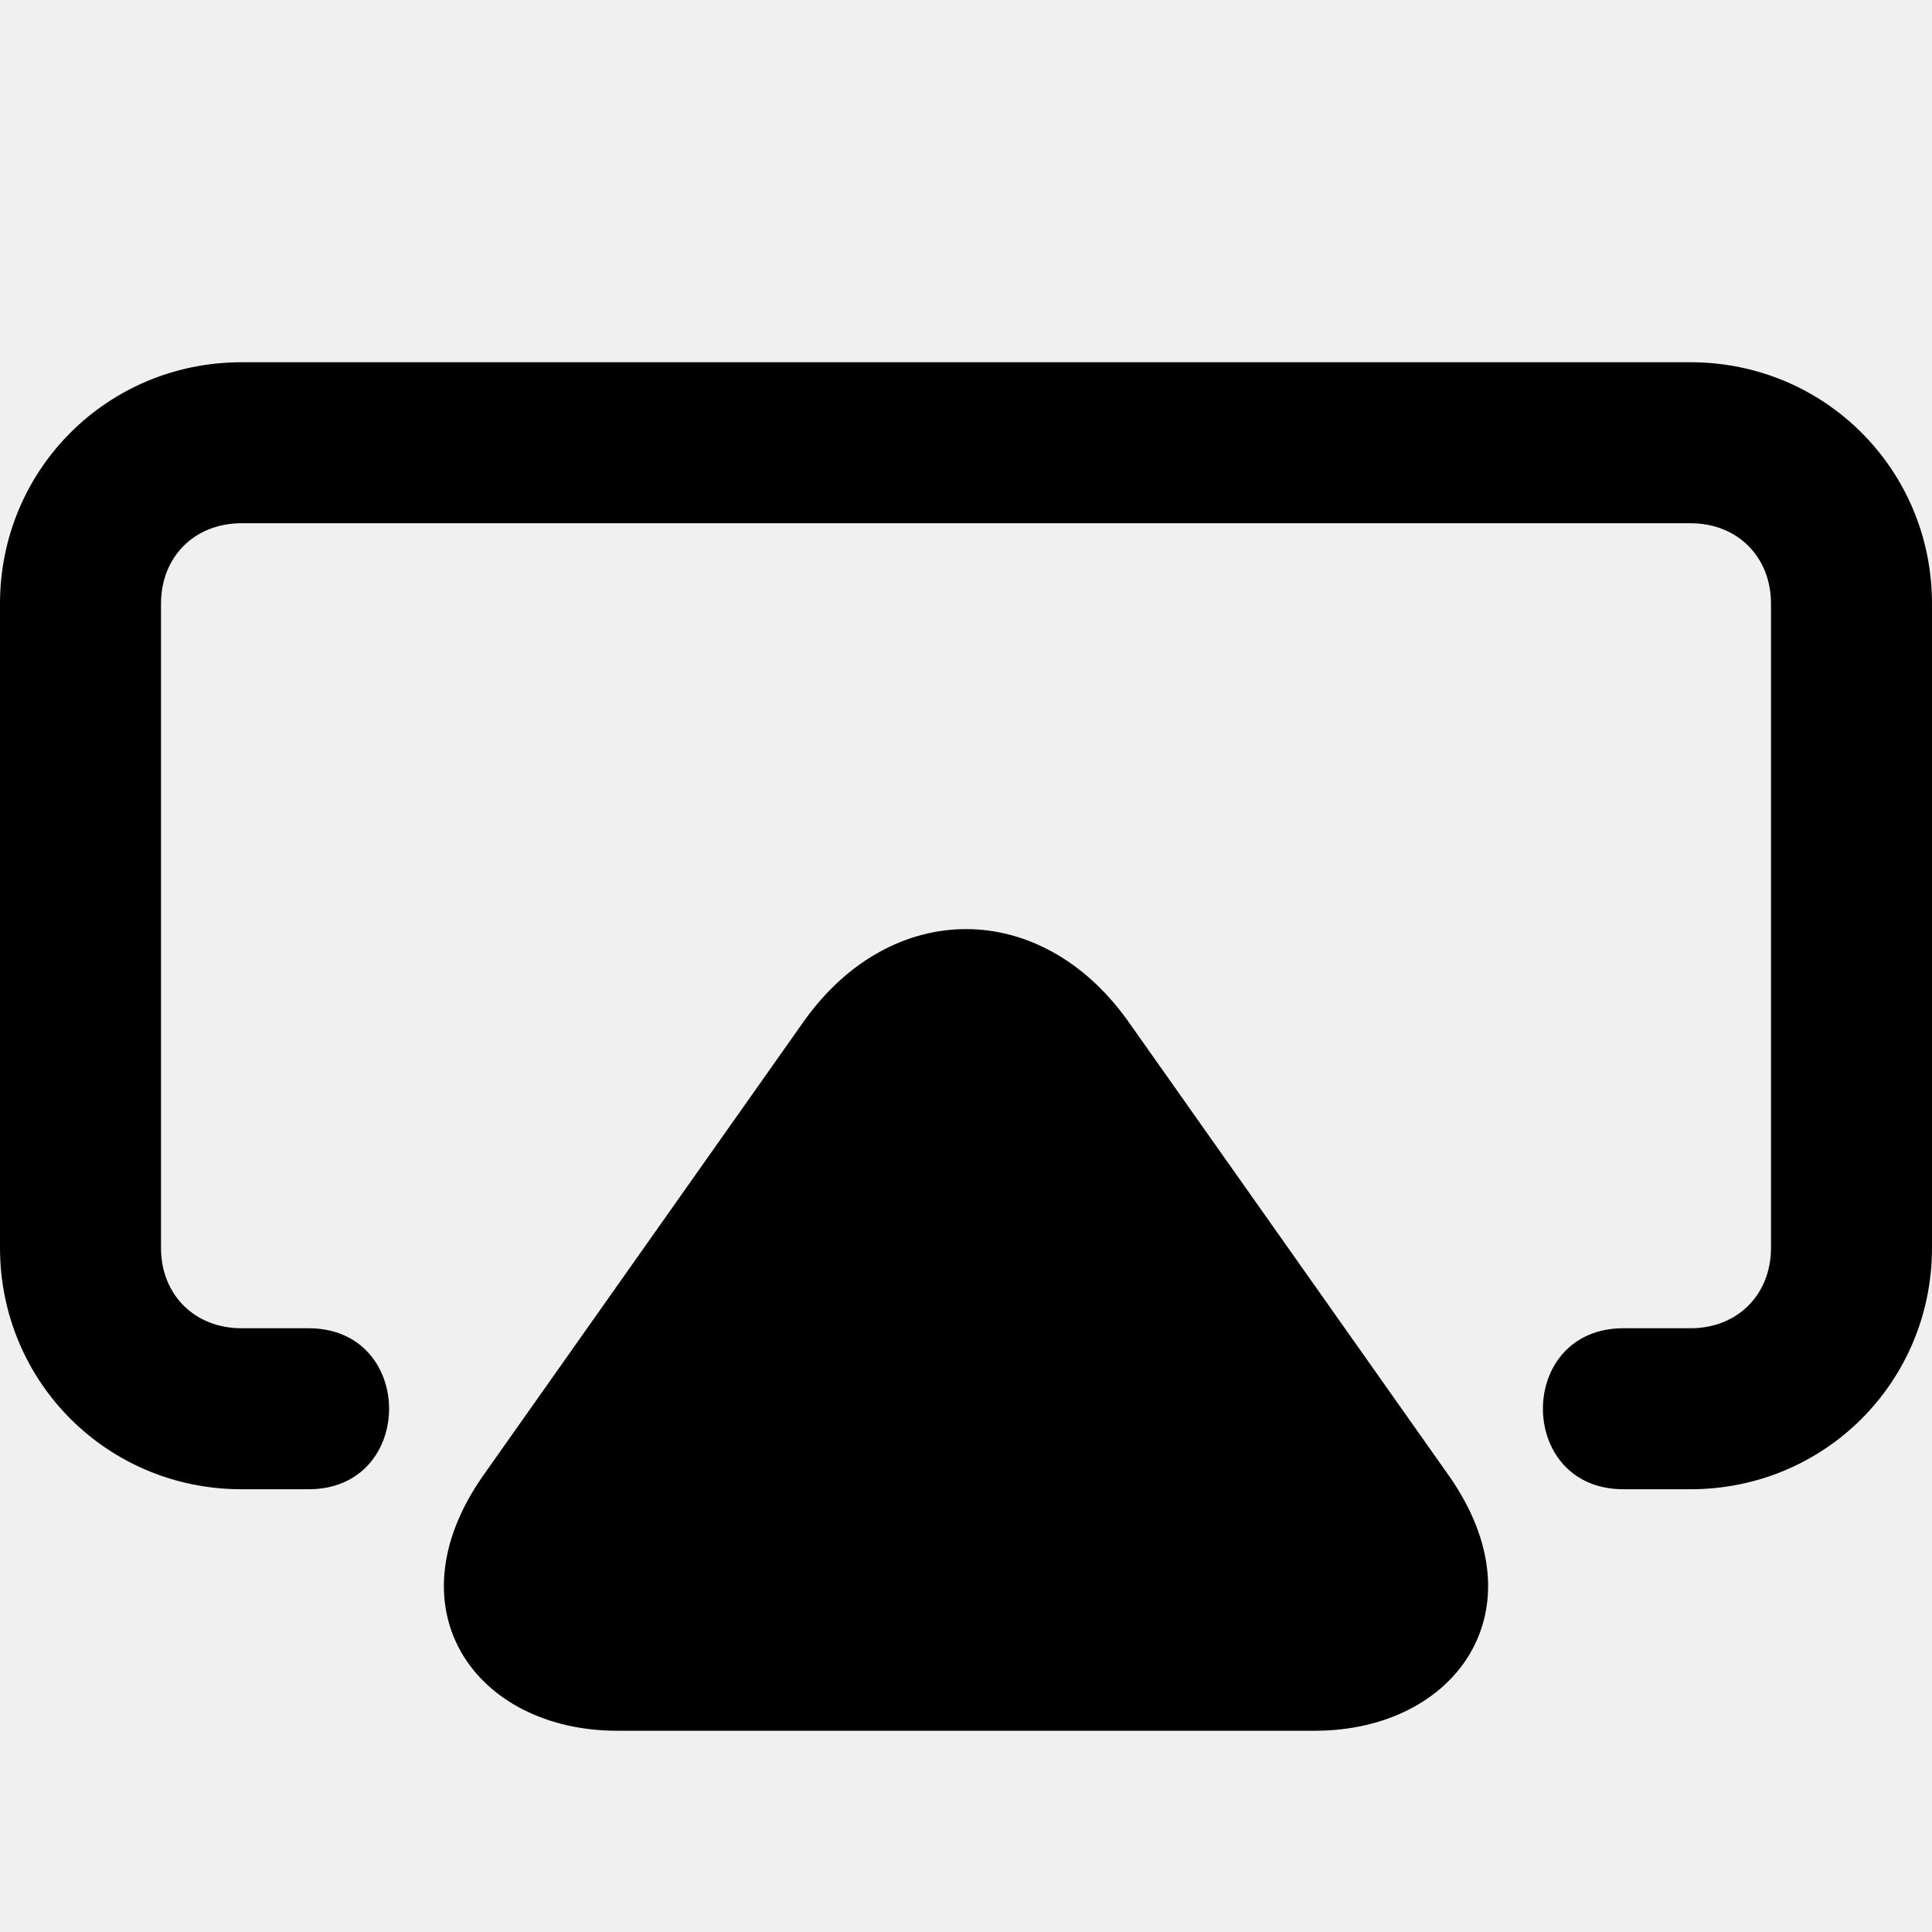
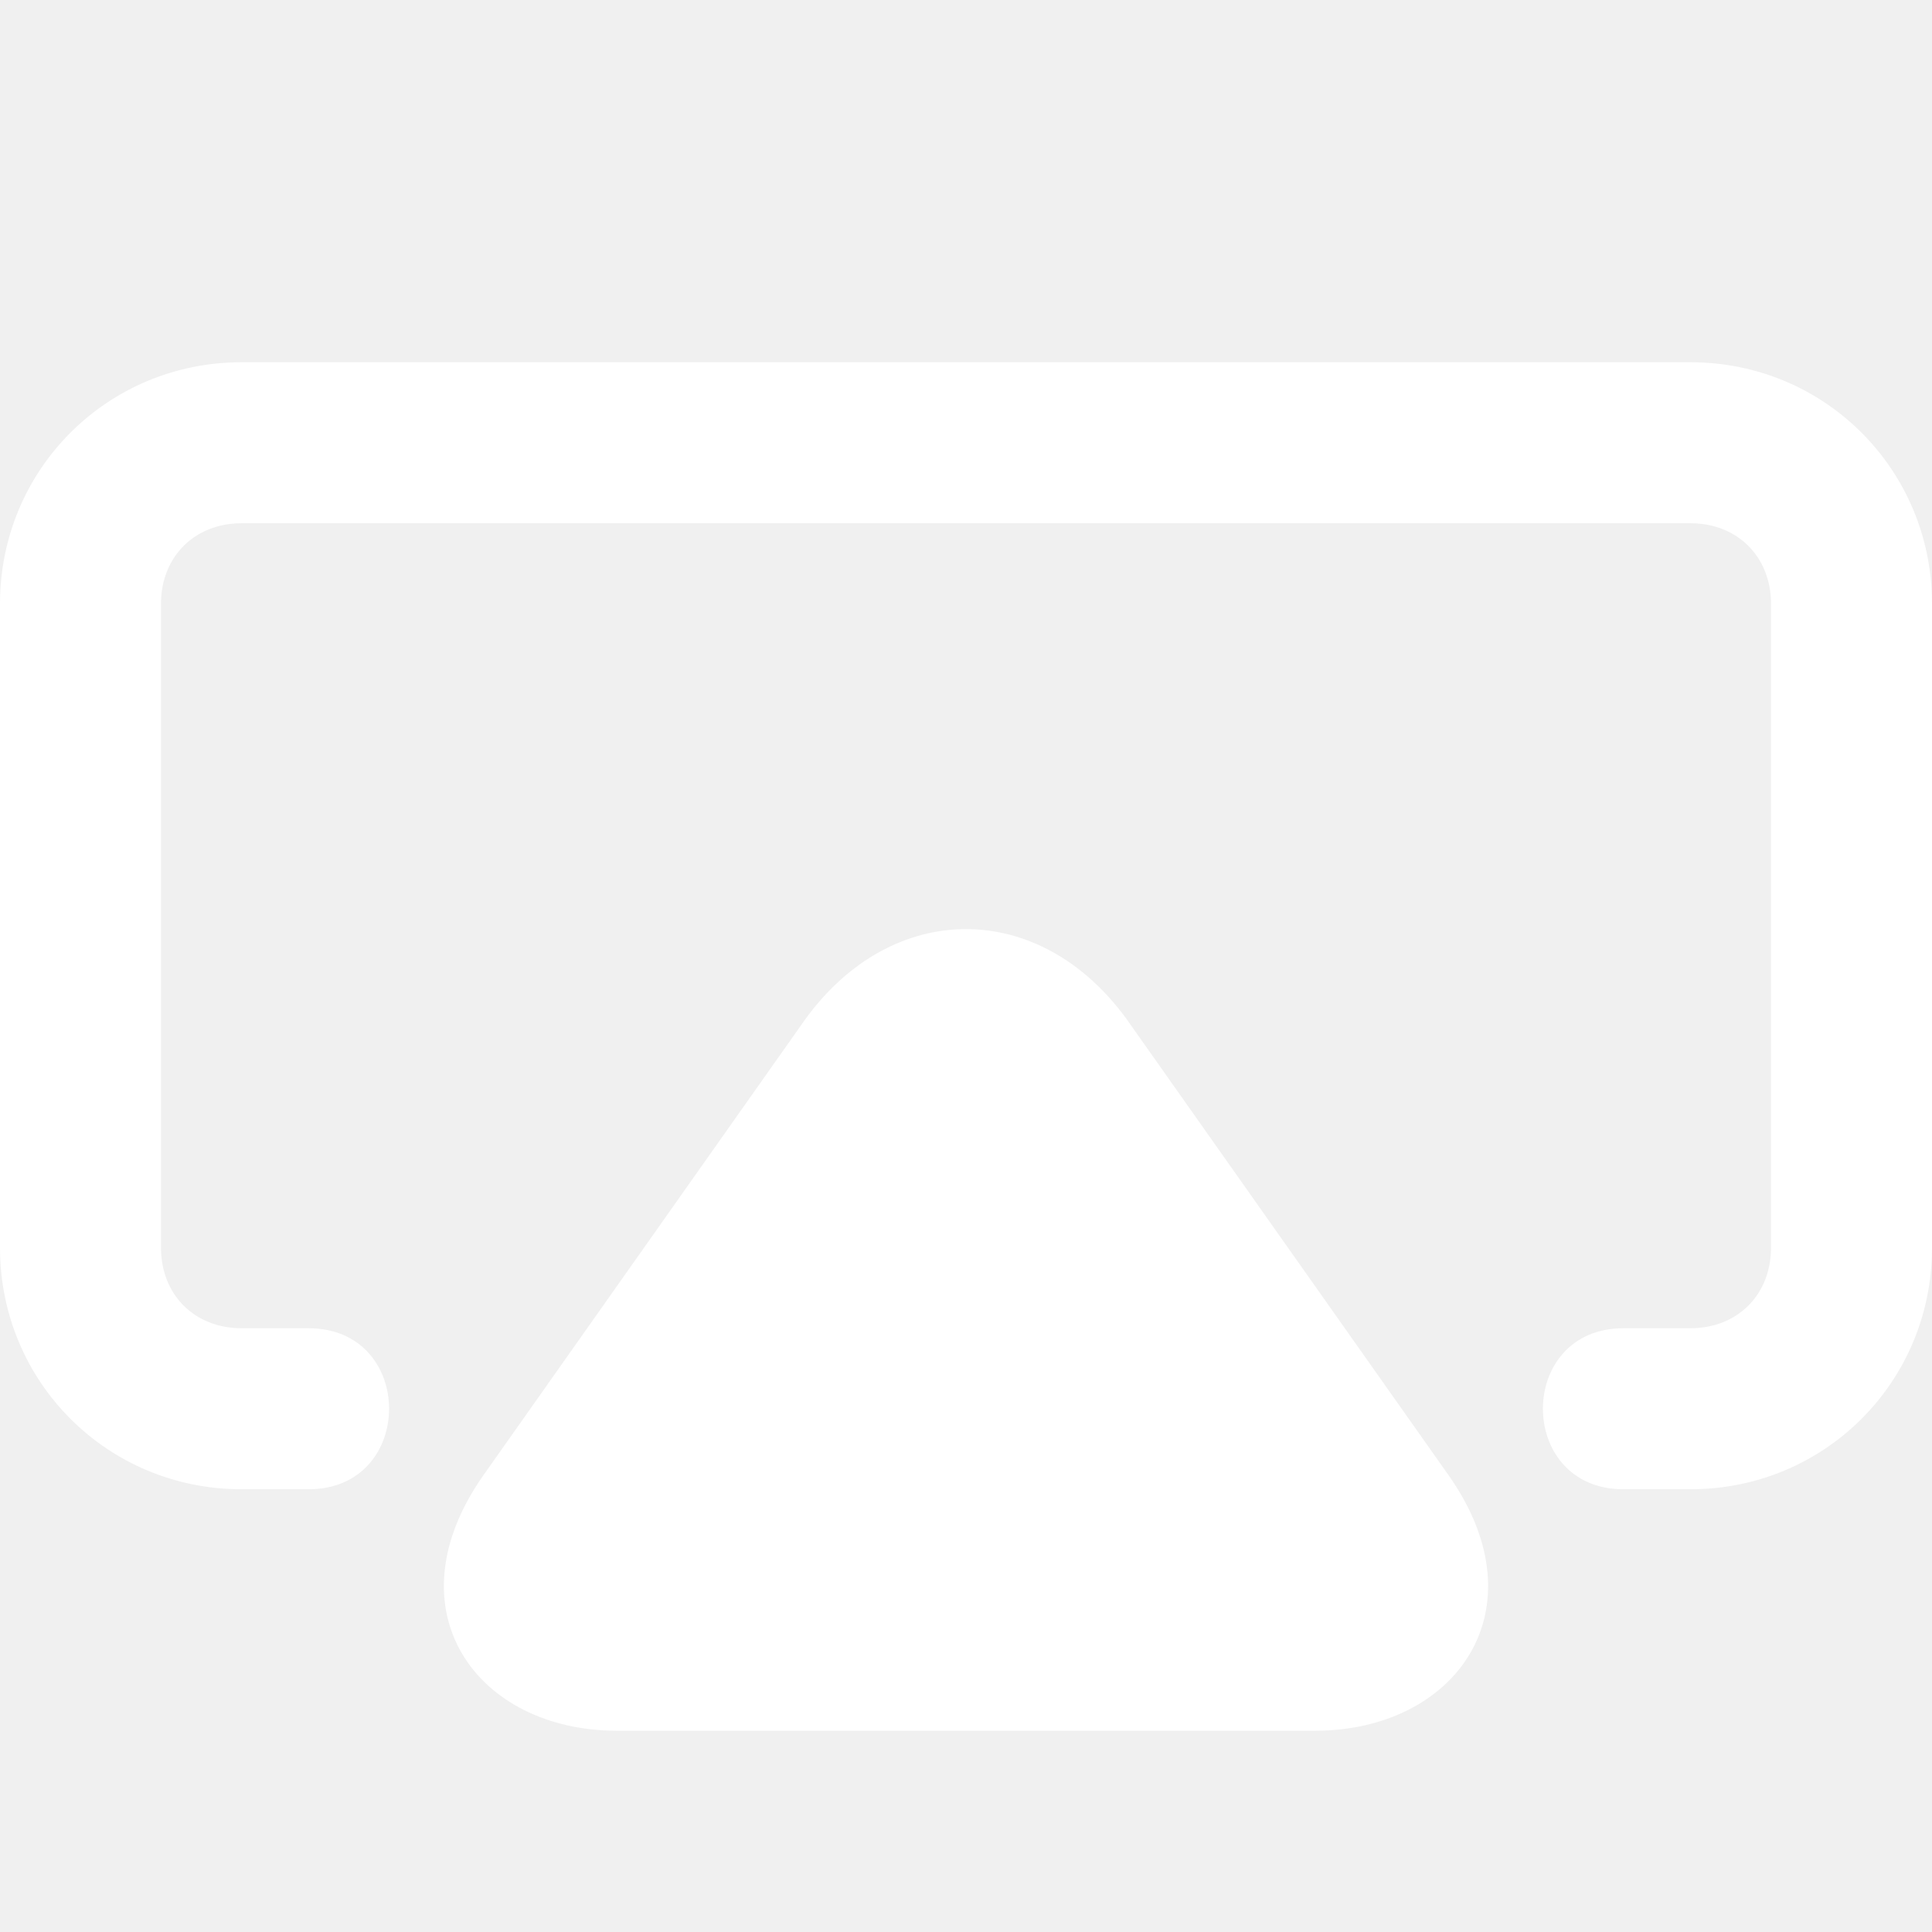
- <svg xmlns="http://www.w3.org/2000/svg" viewBox="0 0 288 288">
+ <svg xmlns="http://www.w3.org/2000/svg" viewBox="0 0 288 288" fill="white">
  <path d="M288 90v96c0 20-16 36-36 36h-10c-16 0-16-24 0-24h10c7 0 12-5 12-12V90c0-7-5-12-12-12H36c-7 0-12 5-12 12v96c0 7 5 12 12 12h10c16 0 16 24 0 24H36c-20 0-36-16-36-36V90c0-20 16-36 36-36h216c20 0 36 16 36 36zm-120 62l48 68c14 20 1 38-20 38H92c-21 0-34-18-20-38l48-68c13-18 35-18 48 0z" />
</svg>
